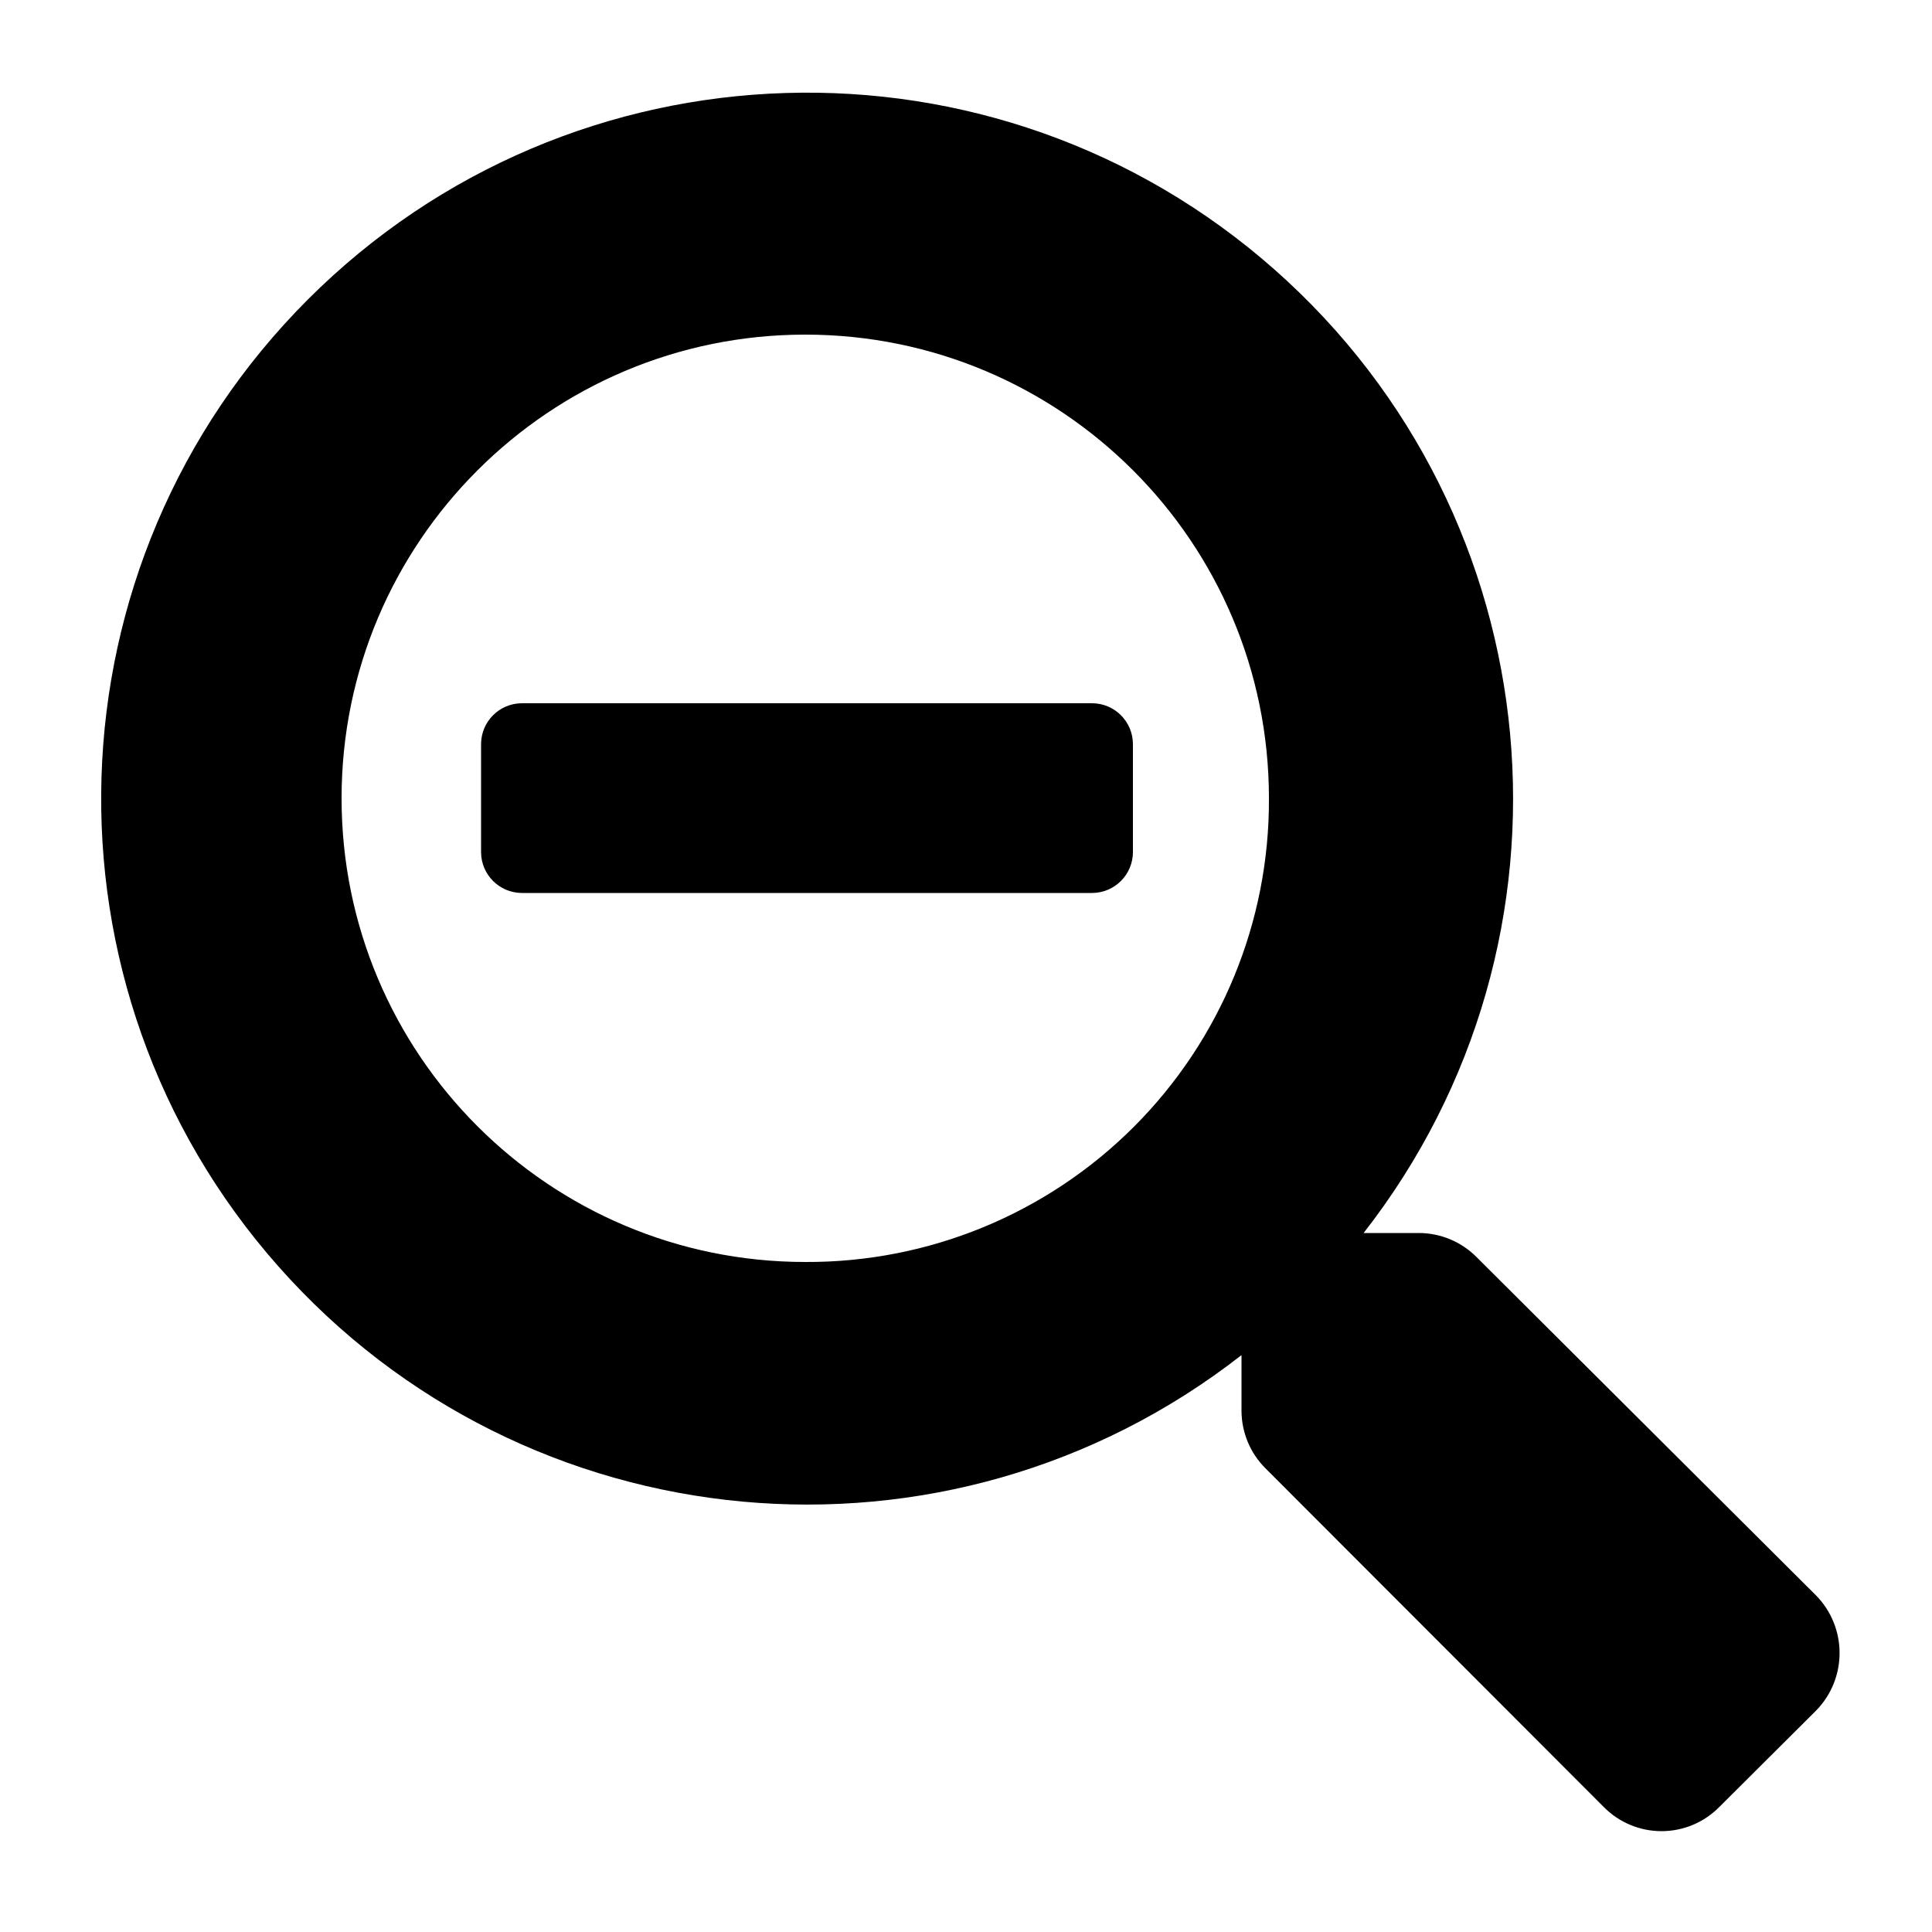
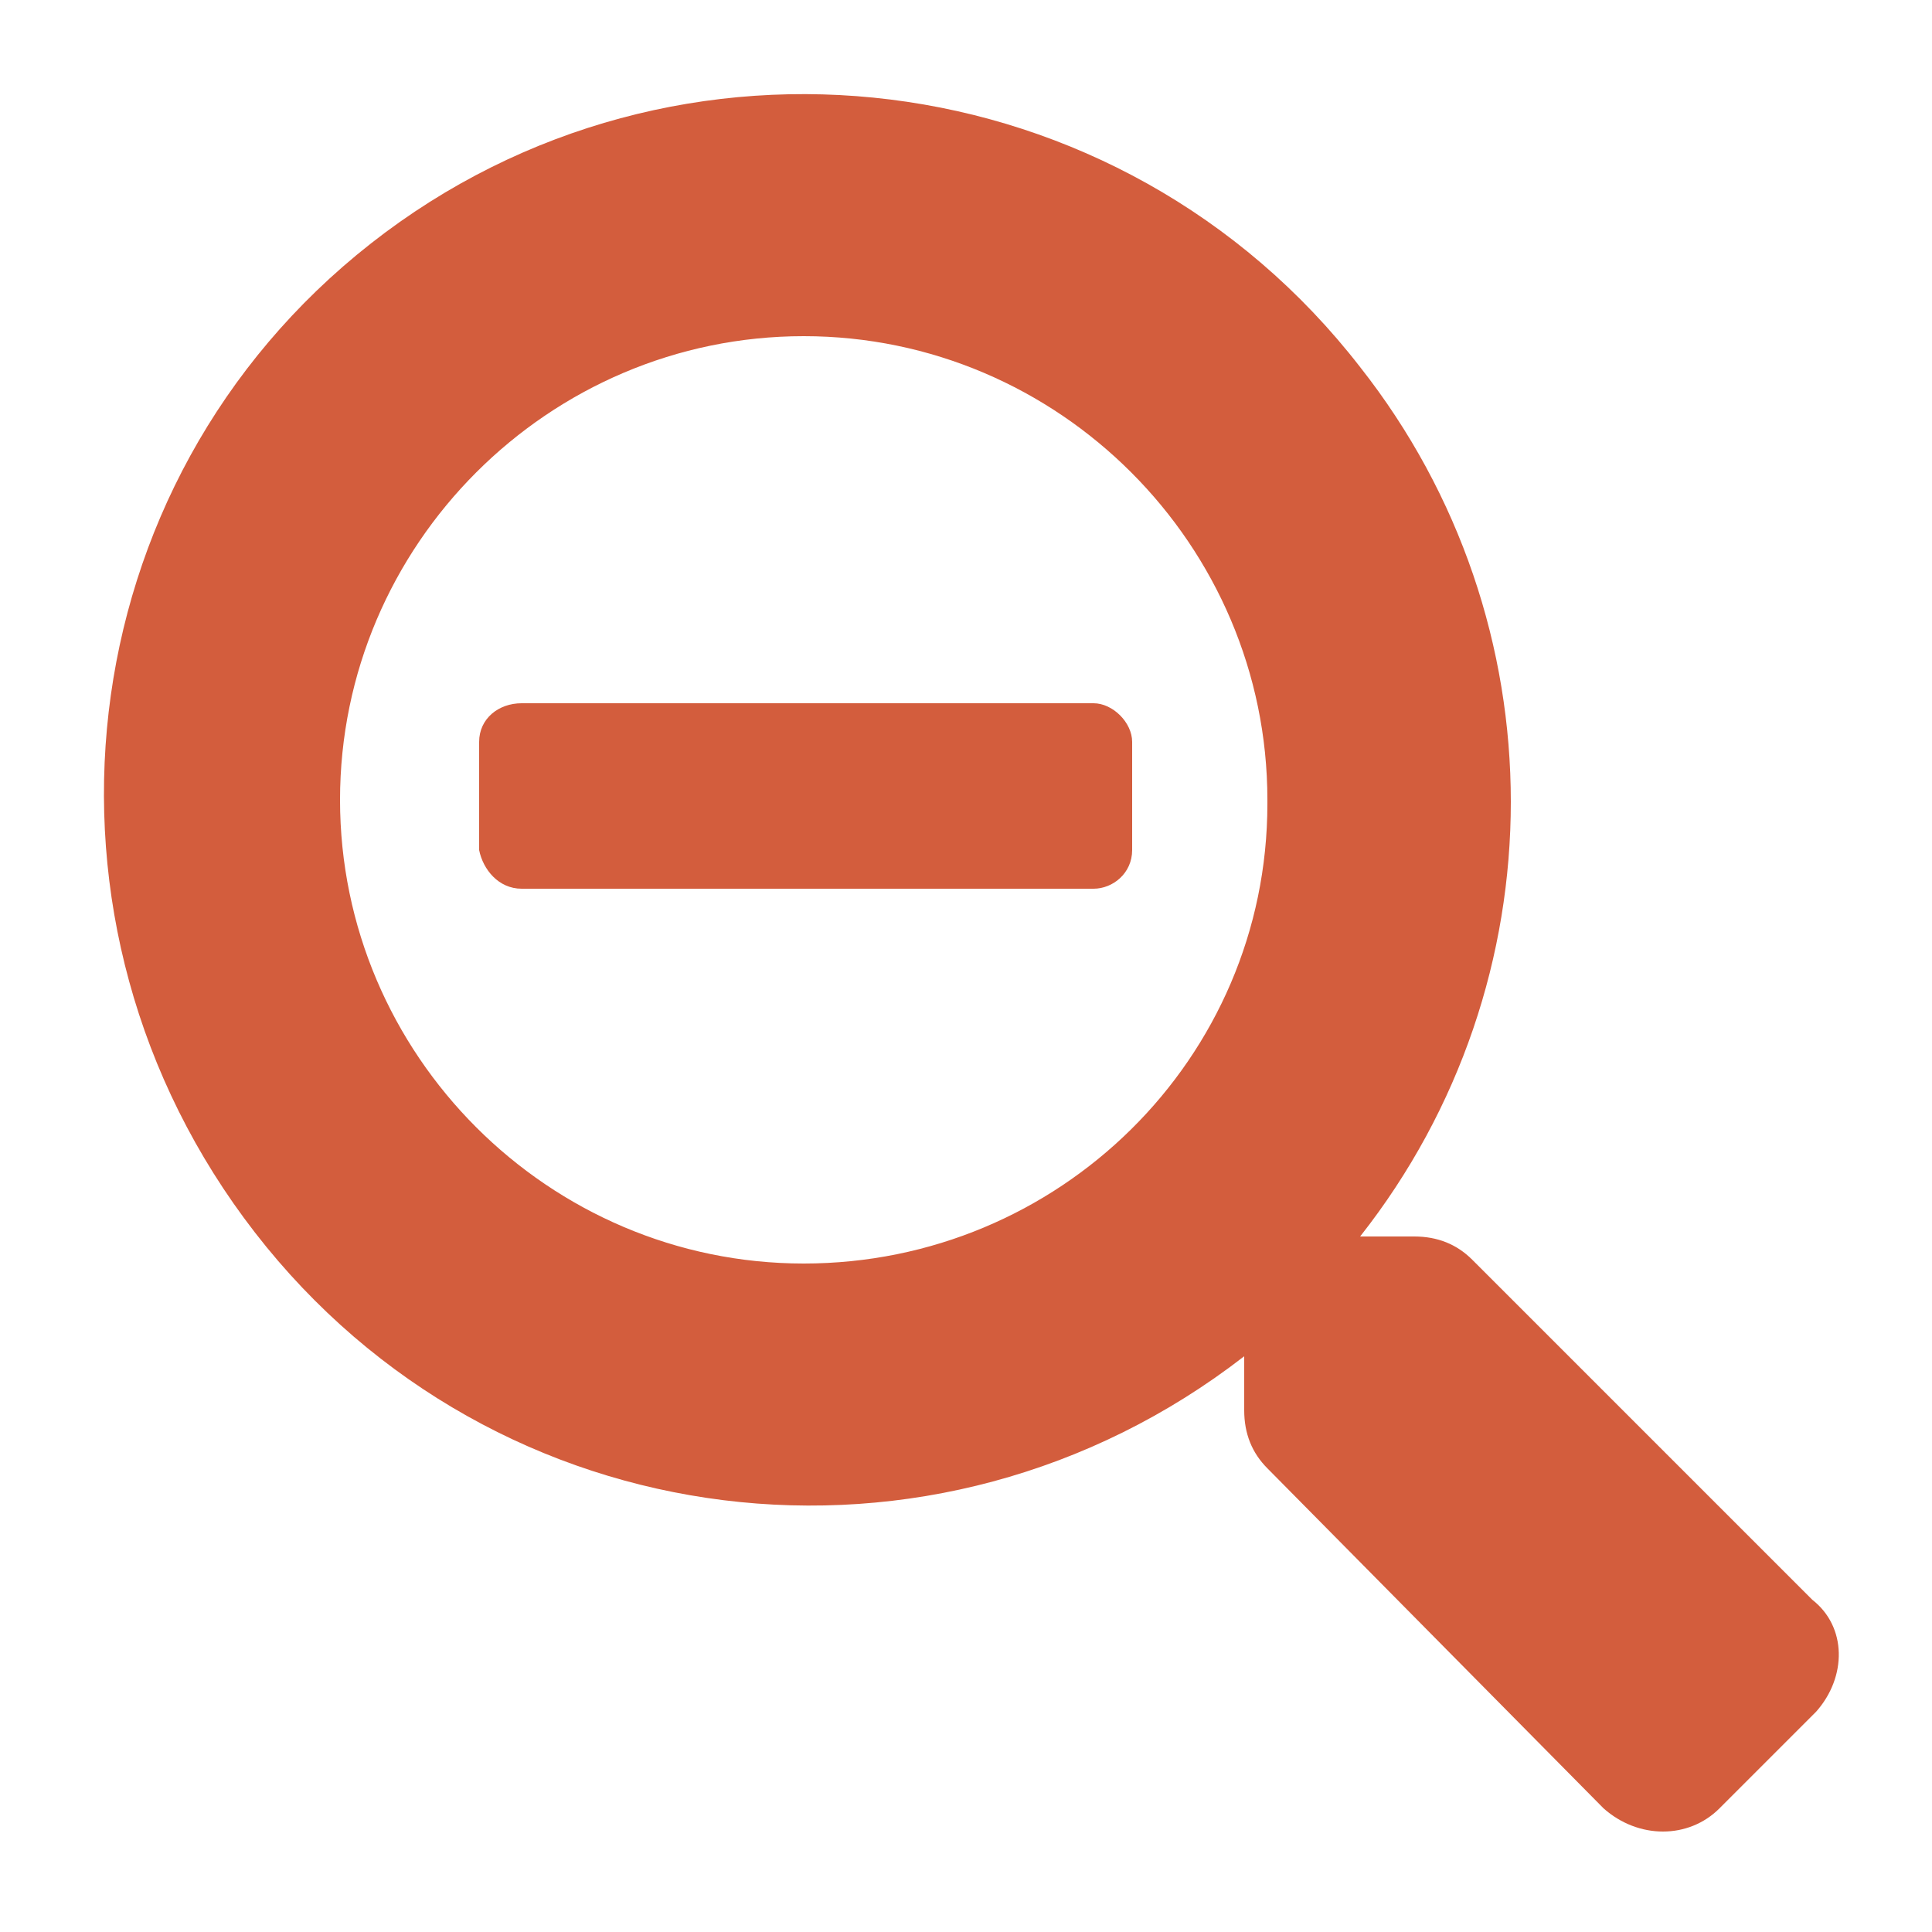
- <svg xmlns="http://www.w3.org/2000/svg" id="圖層_1" data-name="圖層 1" viewBox="0 0 50 50">
-   <path d="M29.32,19.25v2.81a1.06,1.06,0,0,1-1.05,1.05H13.5a1.06,1.06,0,0,1-1.05-1.05V19.25A1.06,1.06,0,0,1,13.5,18.2H28.27A1.06,1.06,0,0,1,29.32,19.25ZM47,44.27,44.5,46.76a2.1,2.1,0,0,1-3,0L32.75,38a2.11,2.11,0,0,1-.62-1.49V35.07a18.27,18.27,0,1,1,3.16-3.16h1.43a2.11,2.11,0,0,1,1.49.62L47,41.29A2.13,2.13,0,0,1,47,44.27ZM32.84,20.66a12,12,0,1,0-12,12A11.94,11.94,0,0,0,32.84,20.66Z" />
+ <svg xmlns="http://www.w3.org/2000/svg" version="1.1" id="圖層_1" x="0px" y="0px" viewBox="0 0 50 50" style="enable-background:new 0 0 50 50;" xml:space="preserve">
+   <style type="text/css">
+ 	.st0{fill:#D35D3D;}
+ </style>
+   <path class="st0" d="M29.3,19.2v2.8c0,0.6-0.5,1-1,1H13.5c-0.6,0-1-0.5-1.1-1v-2.8c0-0.6,0.5-1,1.1-1h14.8  C28.8,18.2,29.3,18.7,29.3,19.2z M47,44.3l-2.5,2.5c-0.8,0.8-2.1,0.8-3,0c0,0,0,0,0,0L32.8,38c-0.4-0.4-0.6-0.9-0.6-1.5v-1.4  c-8,6.2-19.4,4.8-25.6-3.2S1.7,12.5,9.6,6.3s19.4-4.8,25.6,3.2c5.2,6.6,5.2,15.9,0,22.5h1.4c0.6,0,1.1,0.2,1.5,0.6l8.8,8.8  C47.8,42.1,47.8,43.4,47,44.3z M32.8,20.7c0-6.6-5.4-12-12-12s-12,5.4-12,12s5.4,12,12,12c6.6,0,12-5.3,12-11.9  C32.8,20.7,32.8,20.7,32.8,20.7z" />
</svg>
